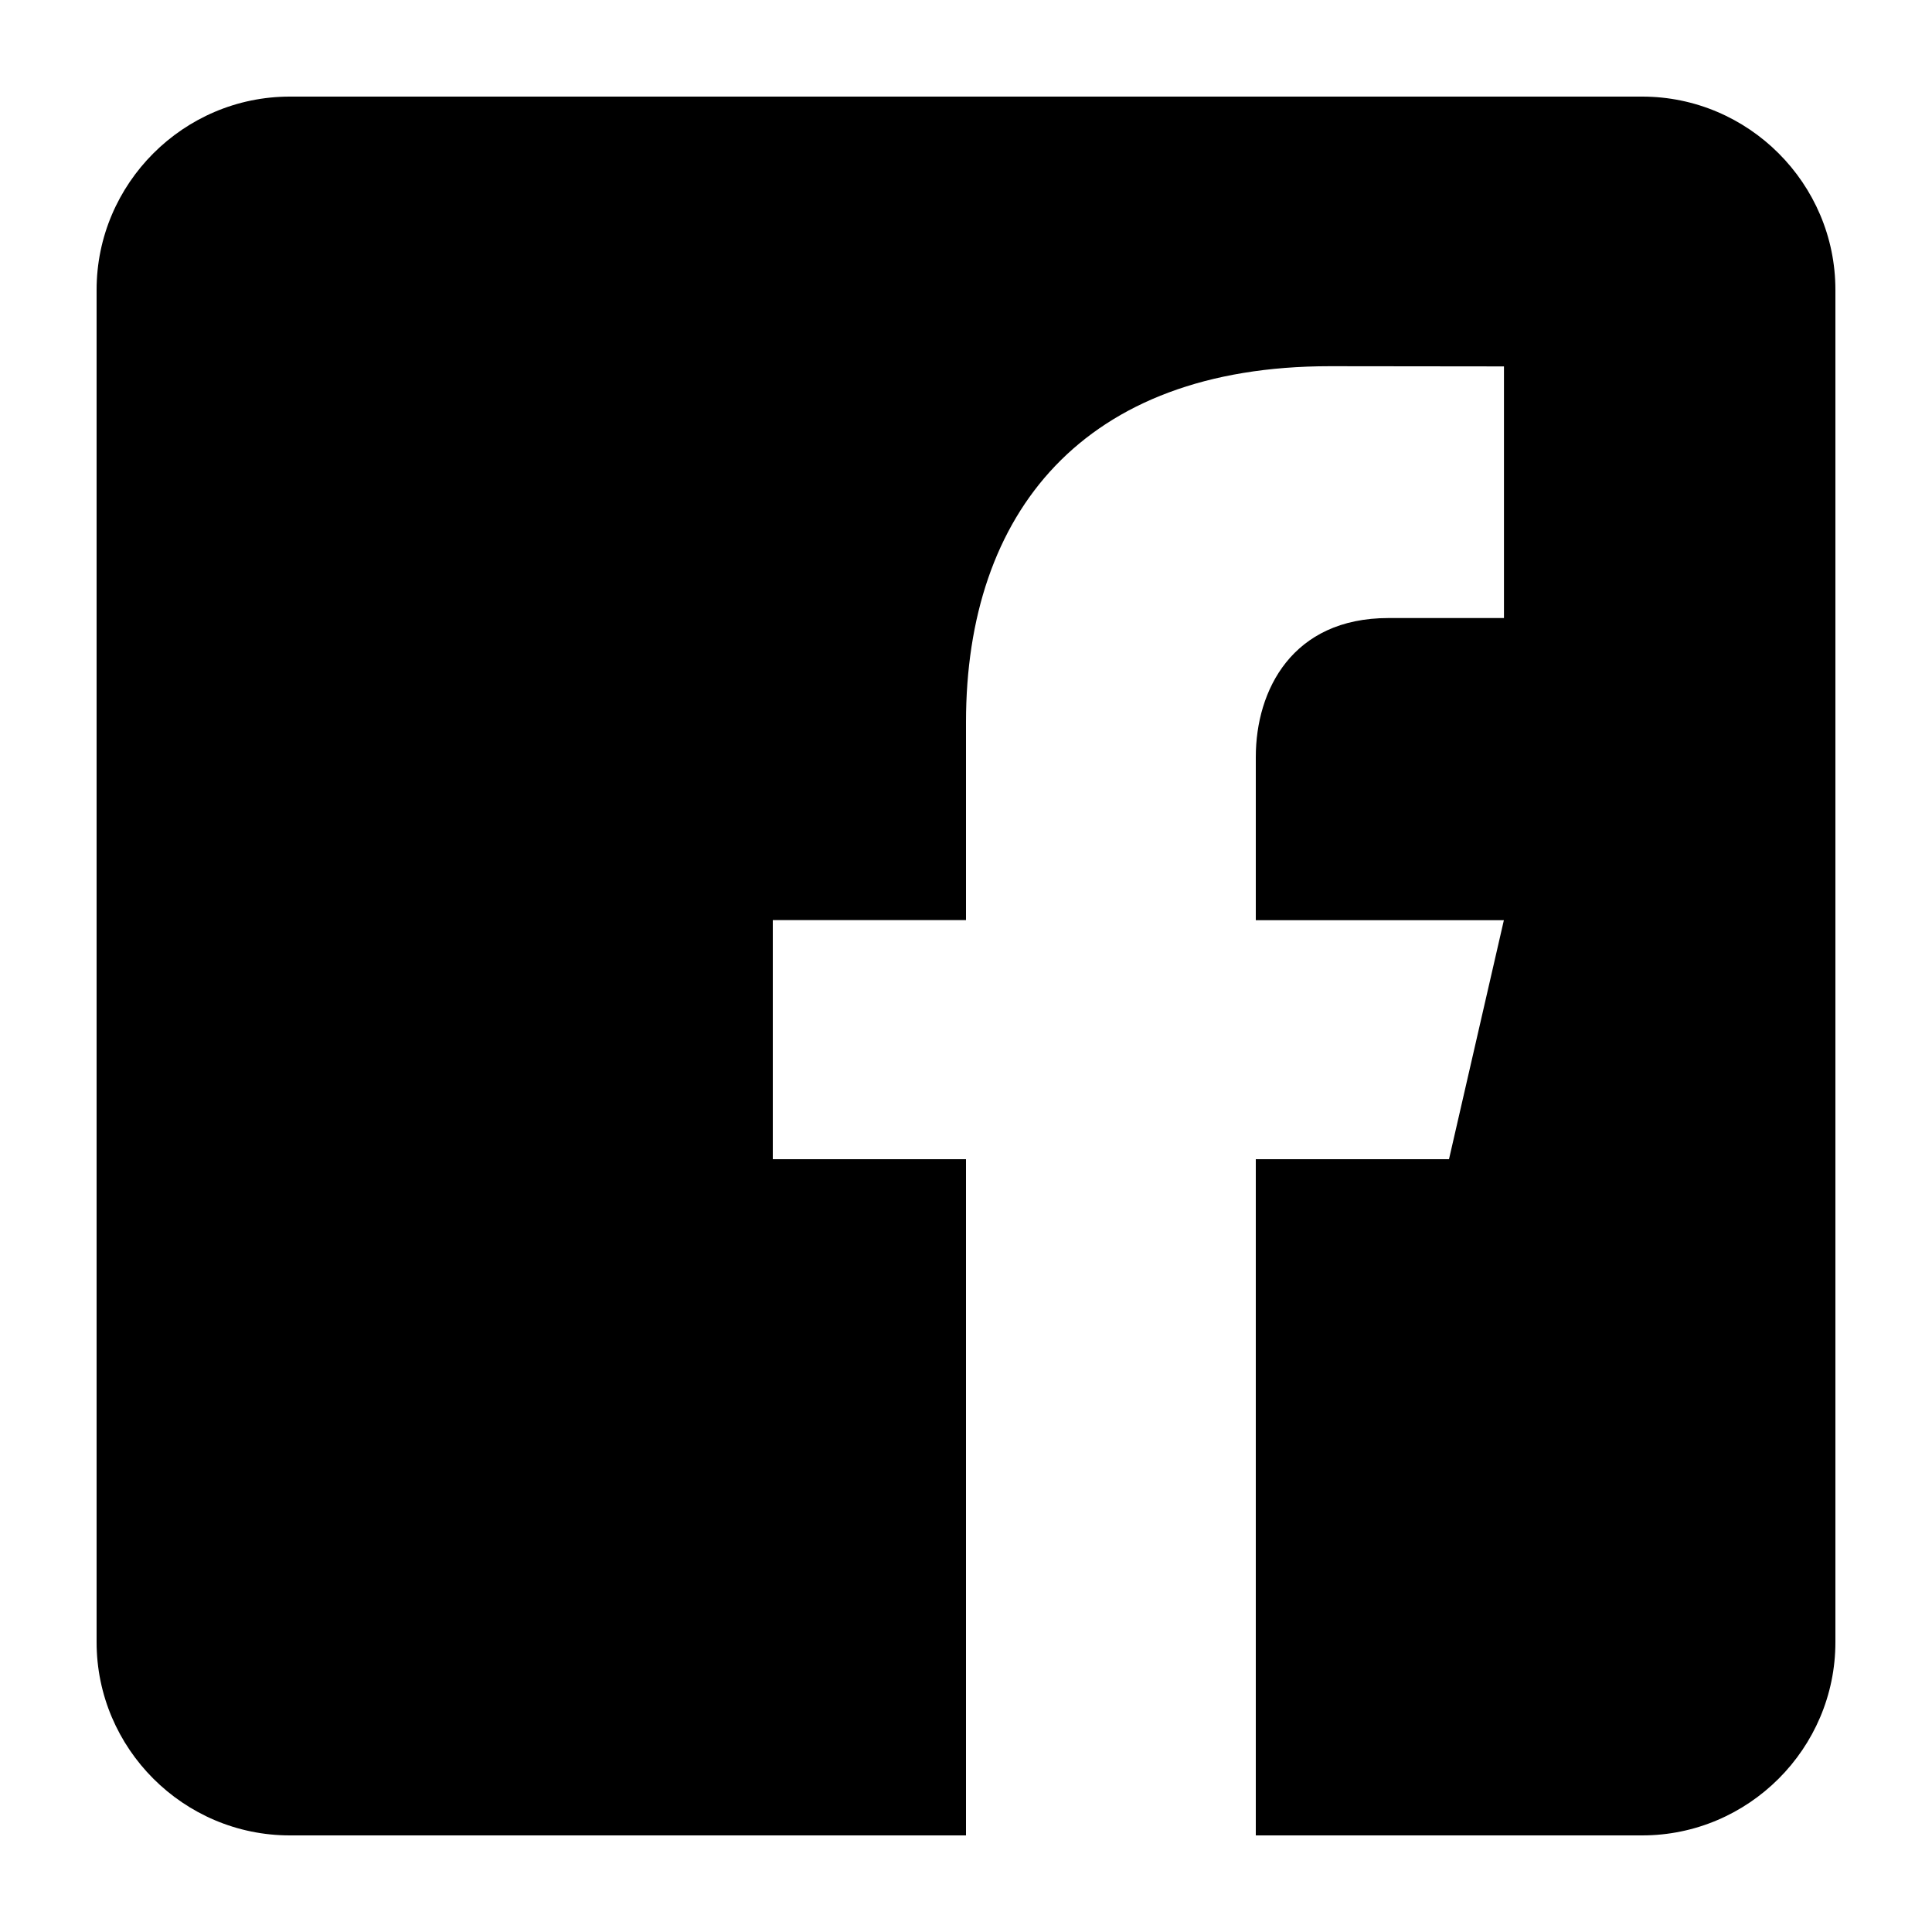
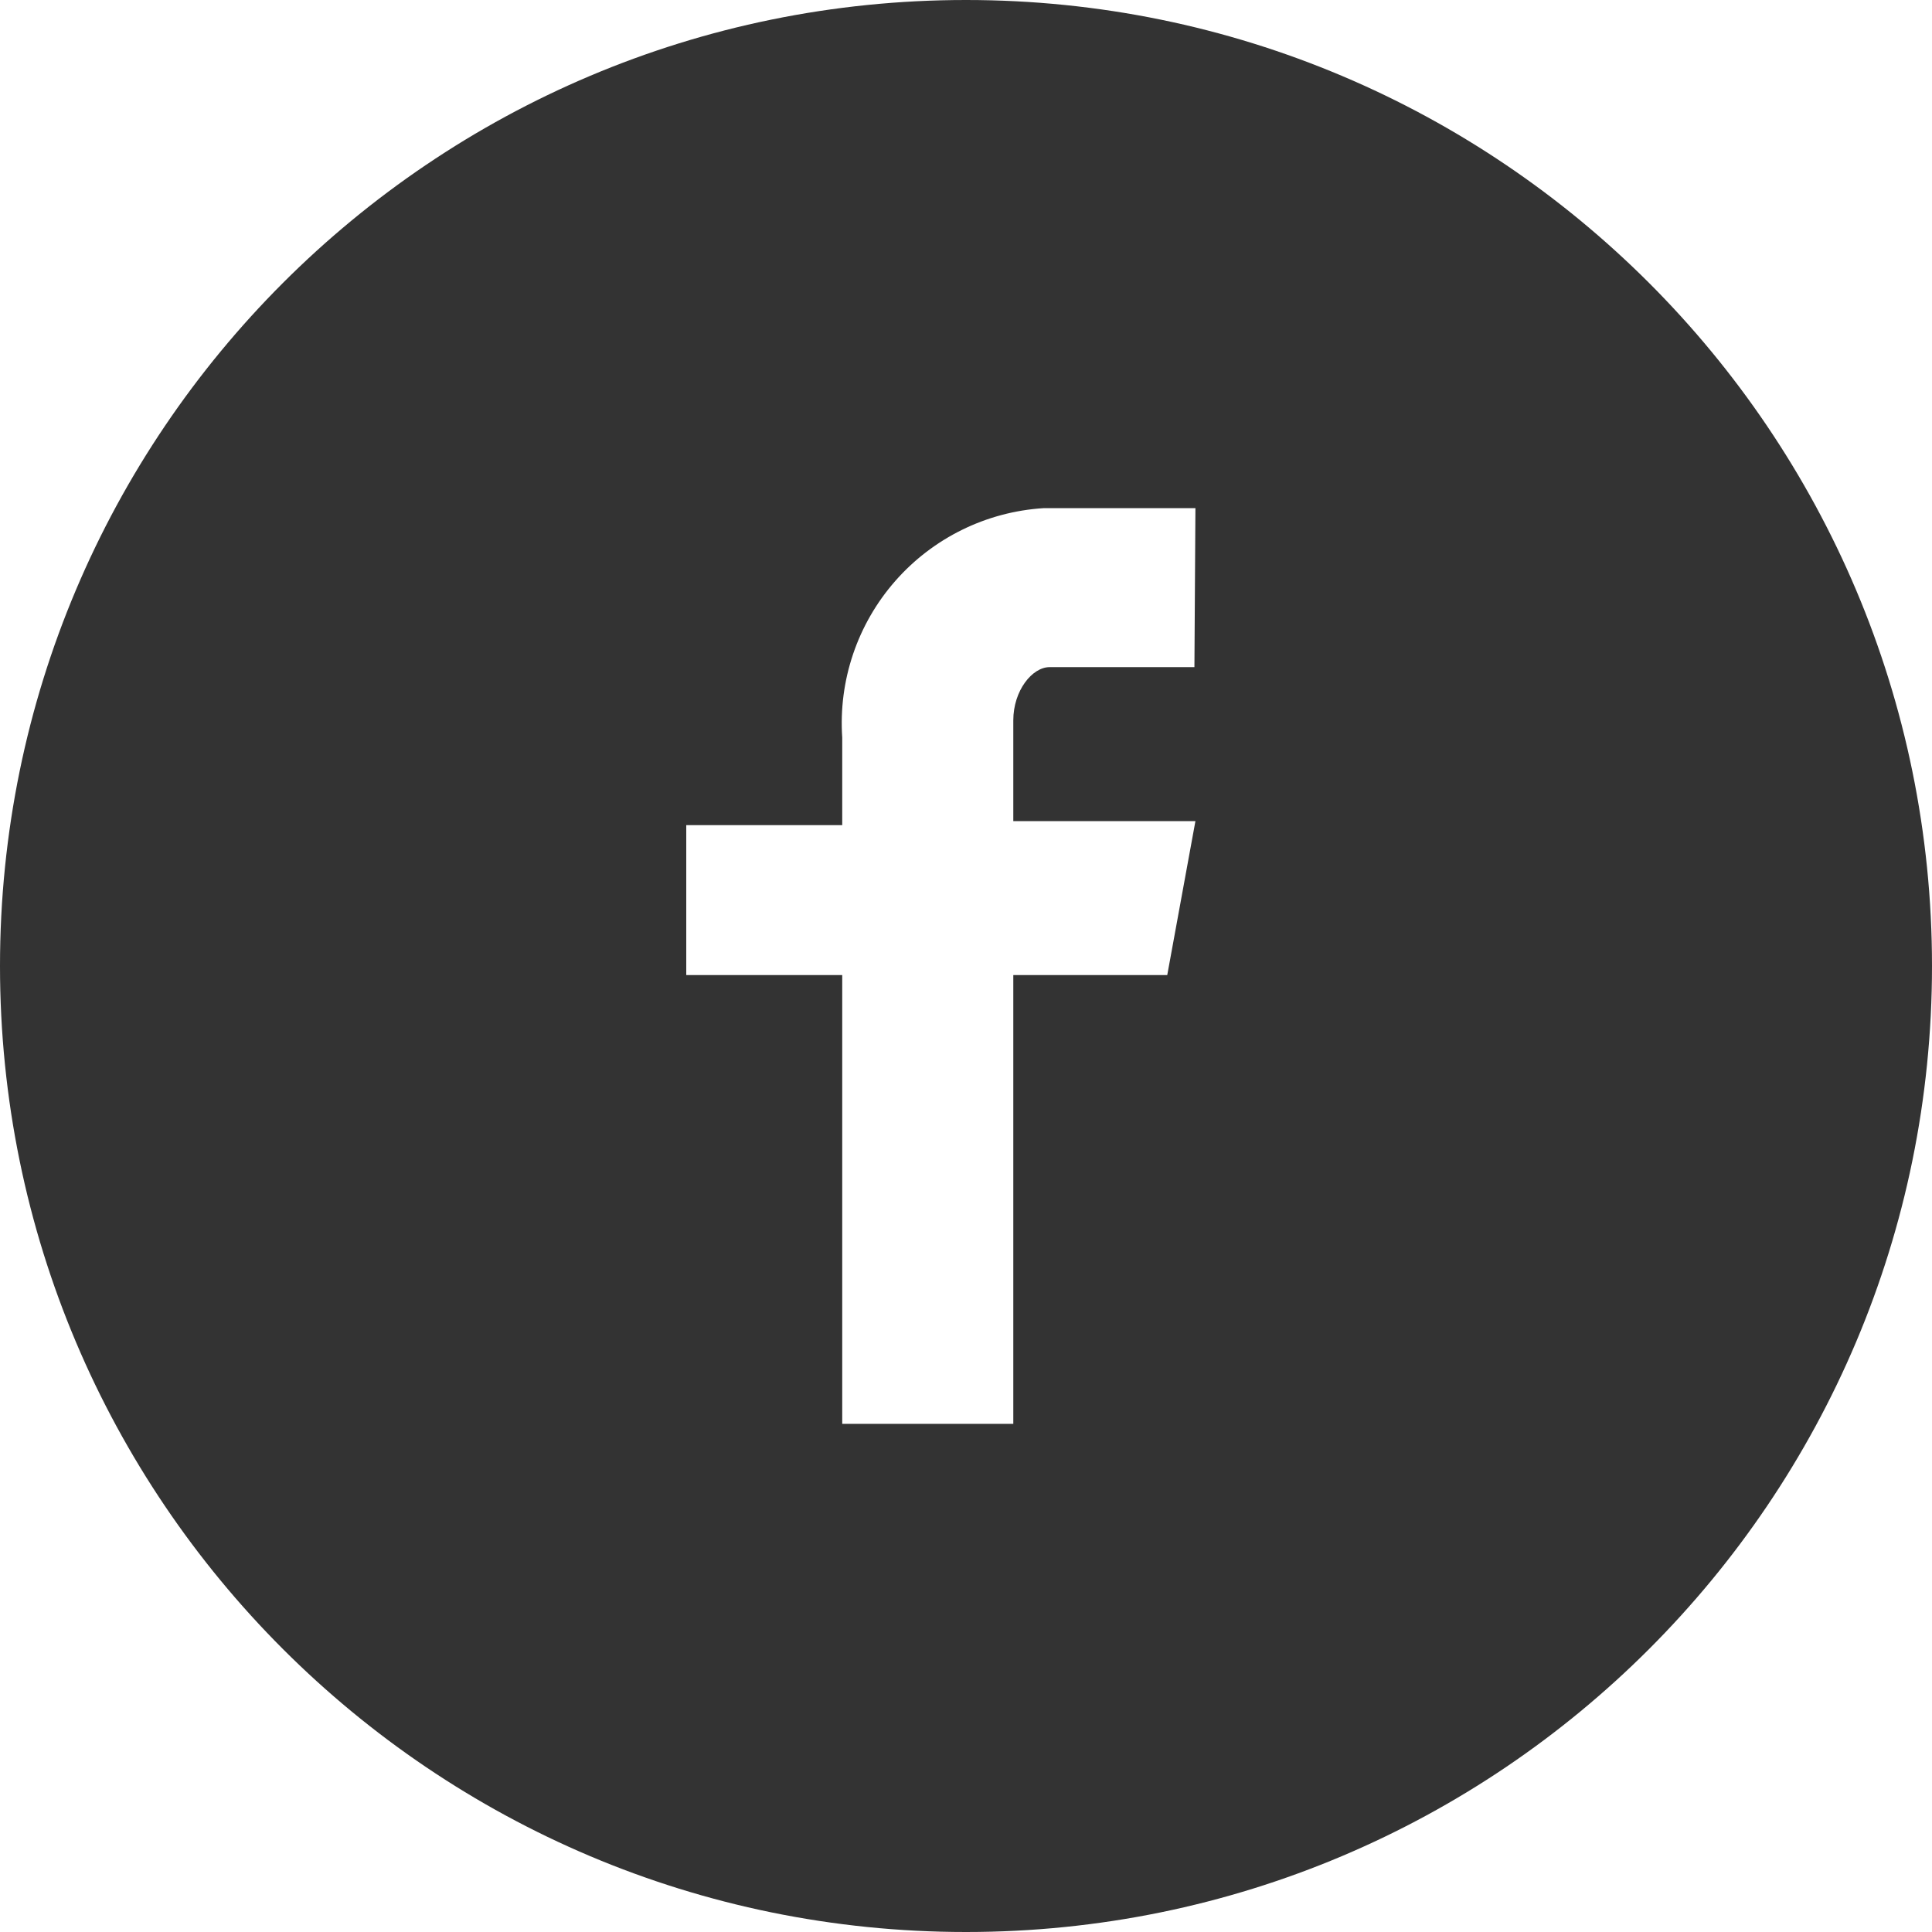
- <svg xmlns="http://www.w3.org/2000/svg" version="1.1" id="Facebook" x="0px" y="0px" viewBox="0 0 20 20" enable-background="new 0 0 20 20" xml:space="preserve">
-   <path d="M17,1H3C1.9,1,1,1.9,1,3v14c0,1.101,0.9,2,2,2h7v-7H8V9.525h2V7.475c0-2.164,1.212-3.684,3.766-3.684l1.803,0.002v2.605  h-1.197C13.378,6.398,13,7.144,13,7.836v1.69h2.568L15,12h-2v7h4c1.1,0,2-0.899,2-2V3C19,1.9,18.1,1,17,1z" />
+ <svg xmlns="http://www.w3.org/2000/svg" viewBox="0 0 19.2 19.2">
+   <defs>
+     <style>.cls-1{fill:#333;}</style>
+   </defs>
+   <g id="Layer_2" data-name="Layer 2">
+     <g id="Layer_1-2" data-name="Layer 1">
+       <g id="Layer_2-2" data-name="Layer 2">
+         <g id="Facebook_w_circle" data-name="Facebook w circle">
+           <path class="cls-1" d="M9.6,0a9.6,9.6,0,1,0,9.6,9.6A9.6,9.6,0,0,0,9.6,0Zm2.27,6.63H10.43c-.17,0-.36.23-.36.53v1h1.81L11.6,9.69H10.07v4.46H8.37V9.69H6.82V8.2H8.37V7.33a2.14,2.14,0,0,1,2-2.28h1.51Z" />
+         </g>
+       </g>
+     </g>
+   </g>
</svg>
